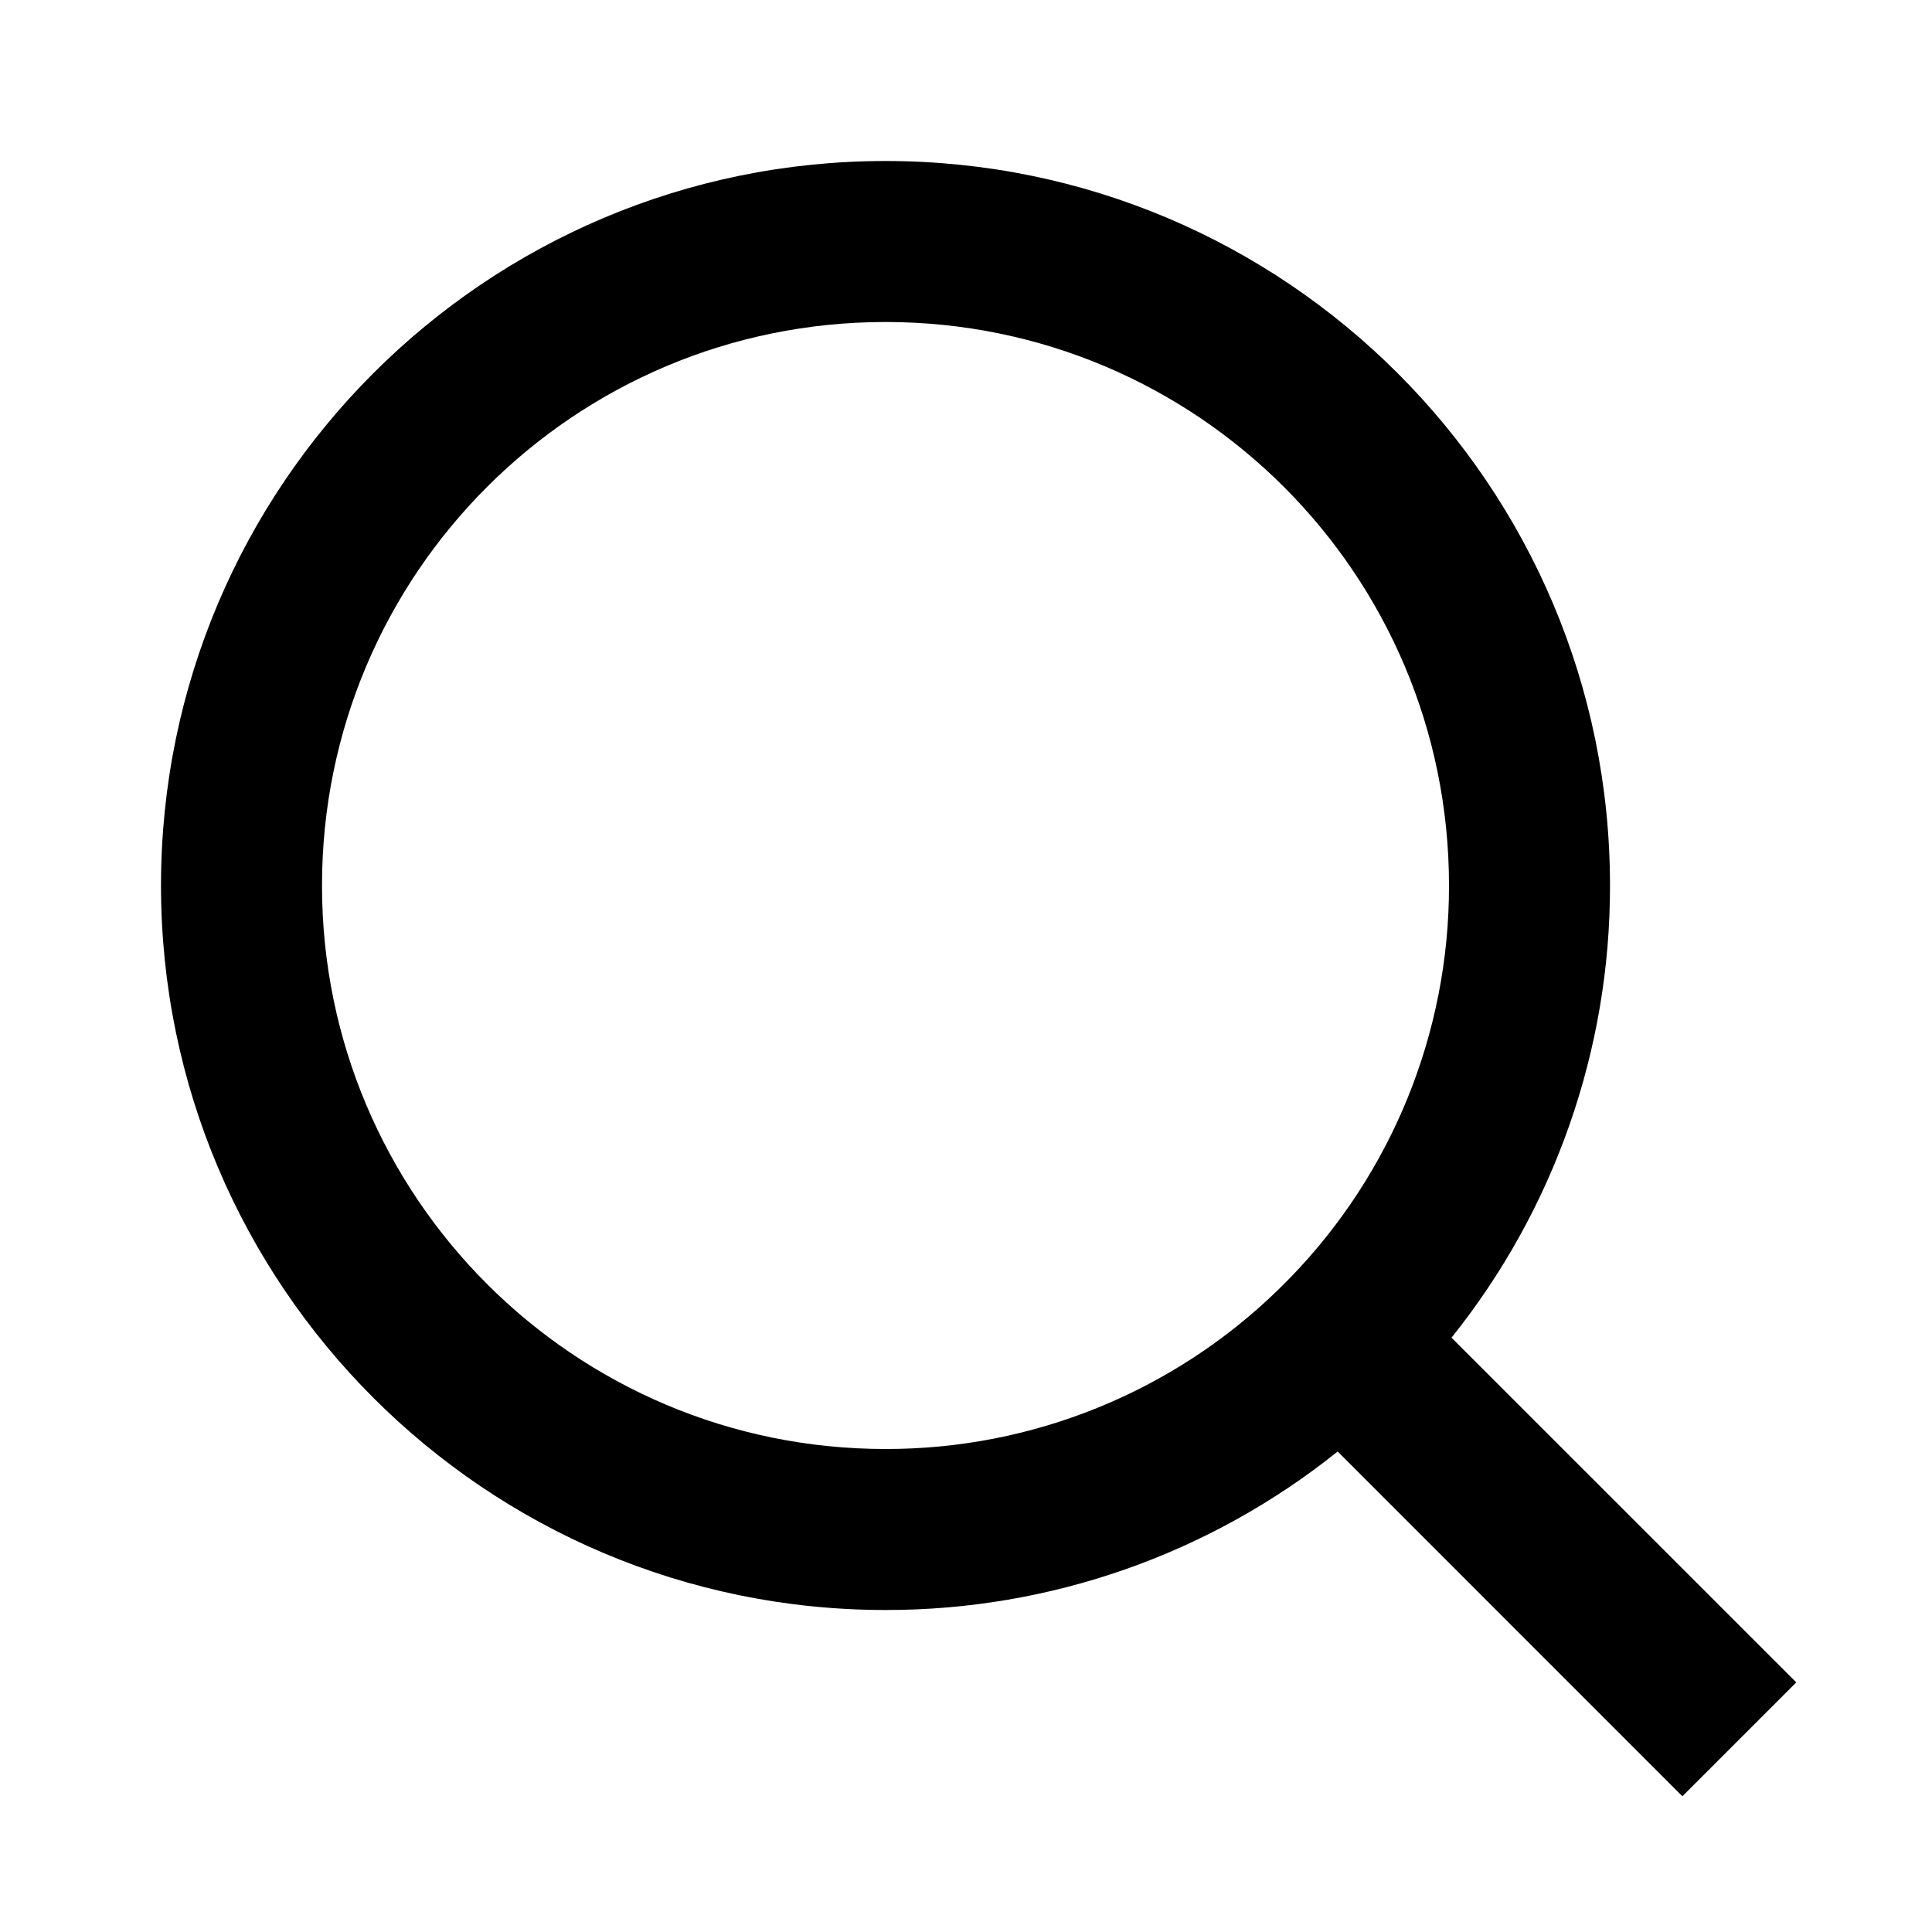
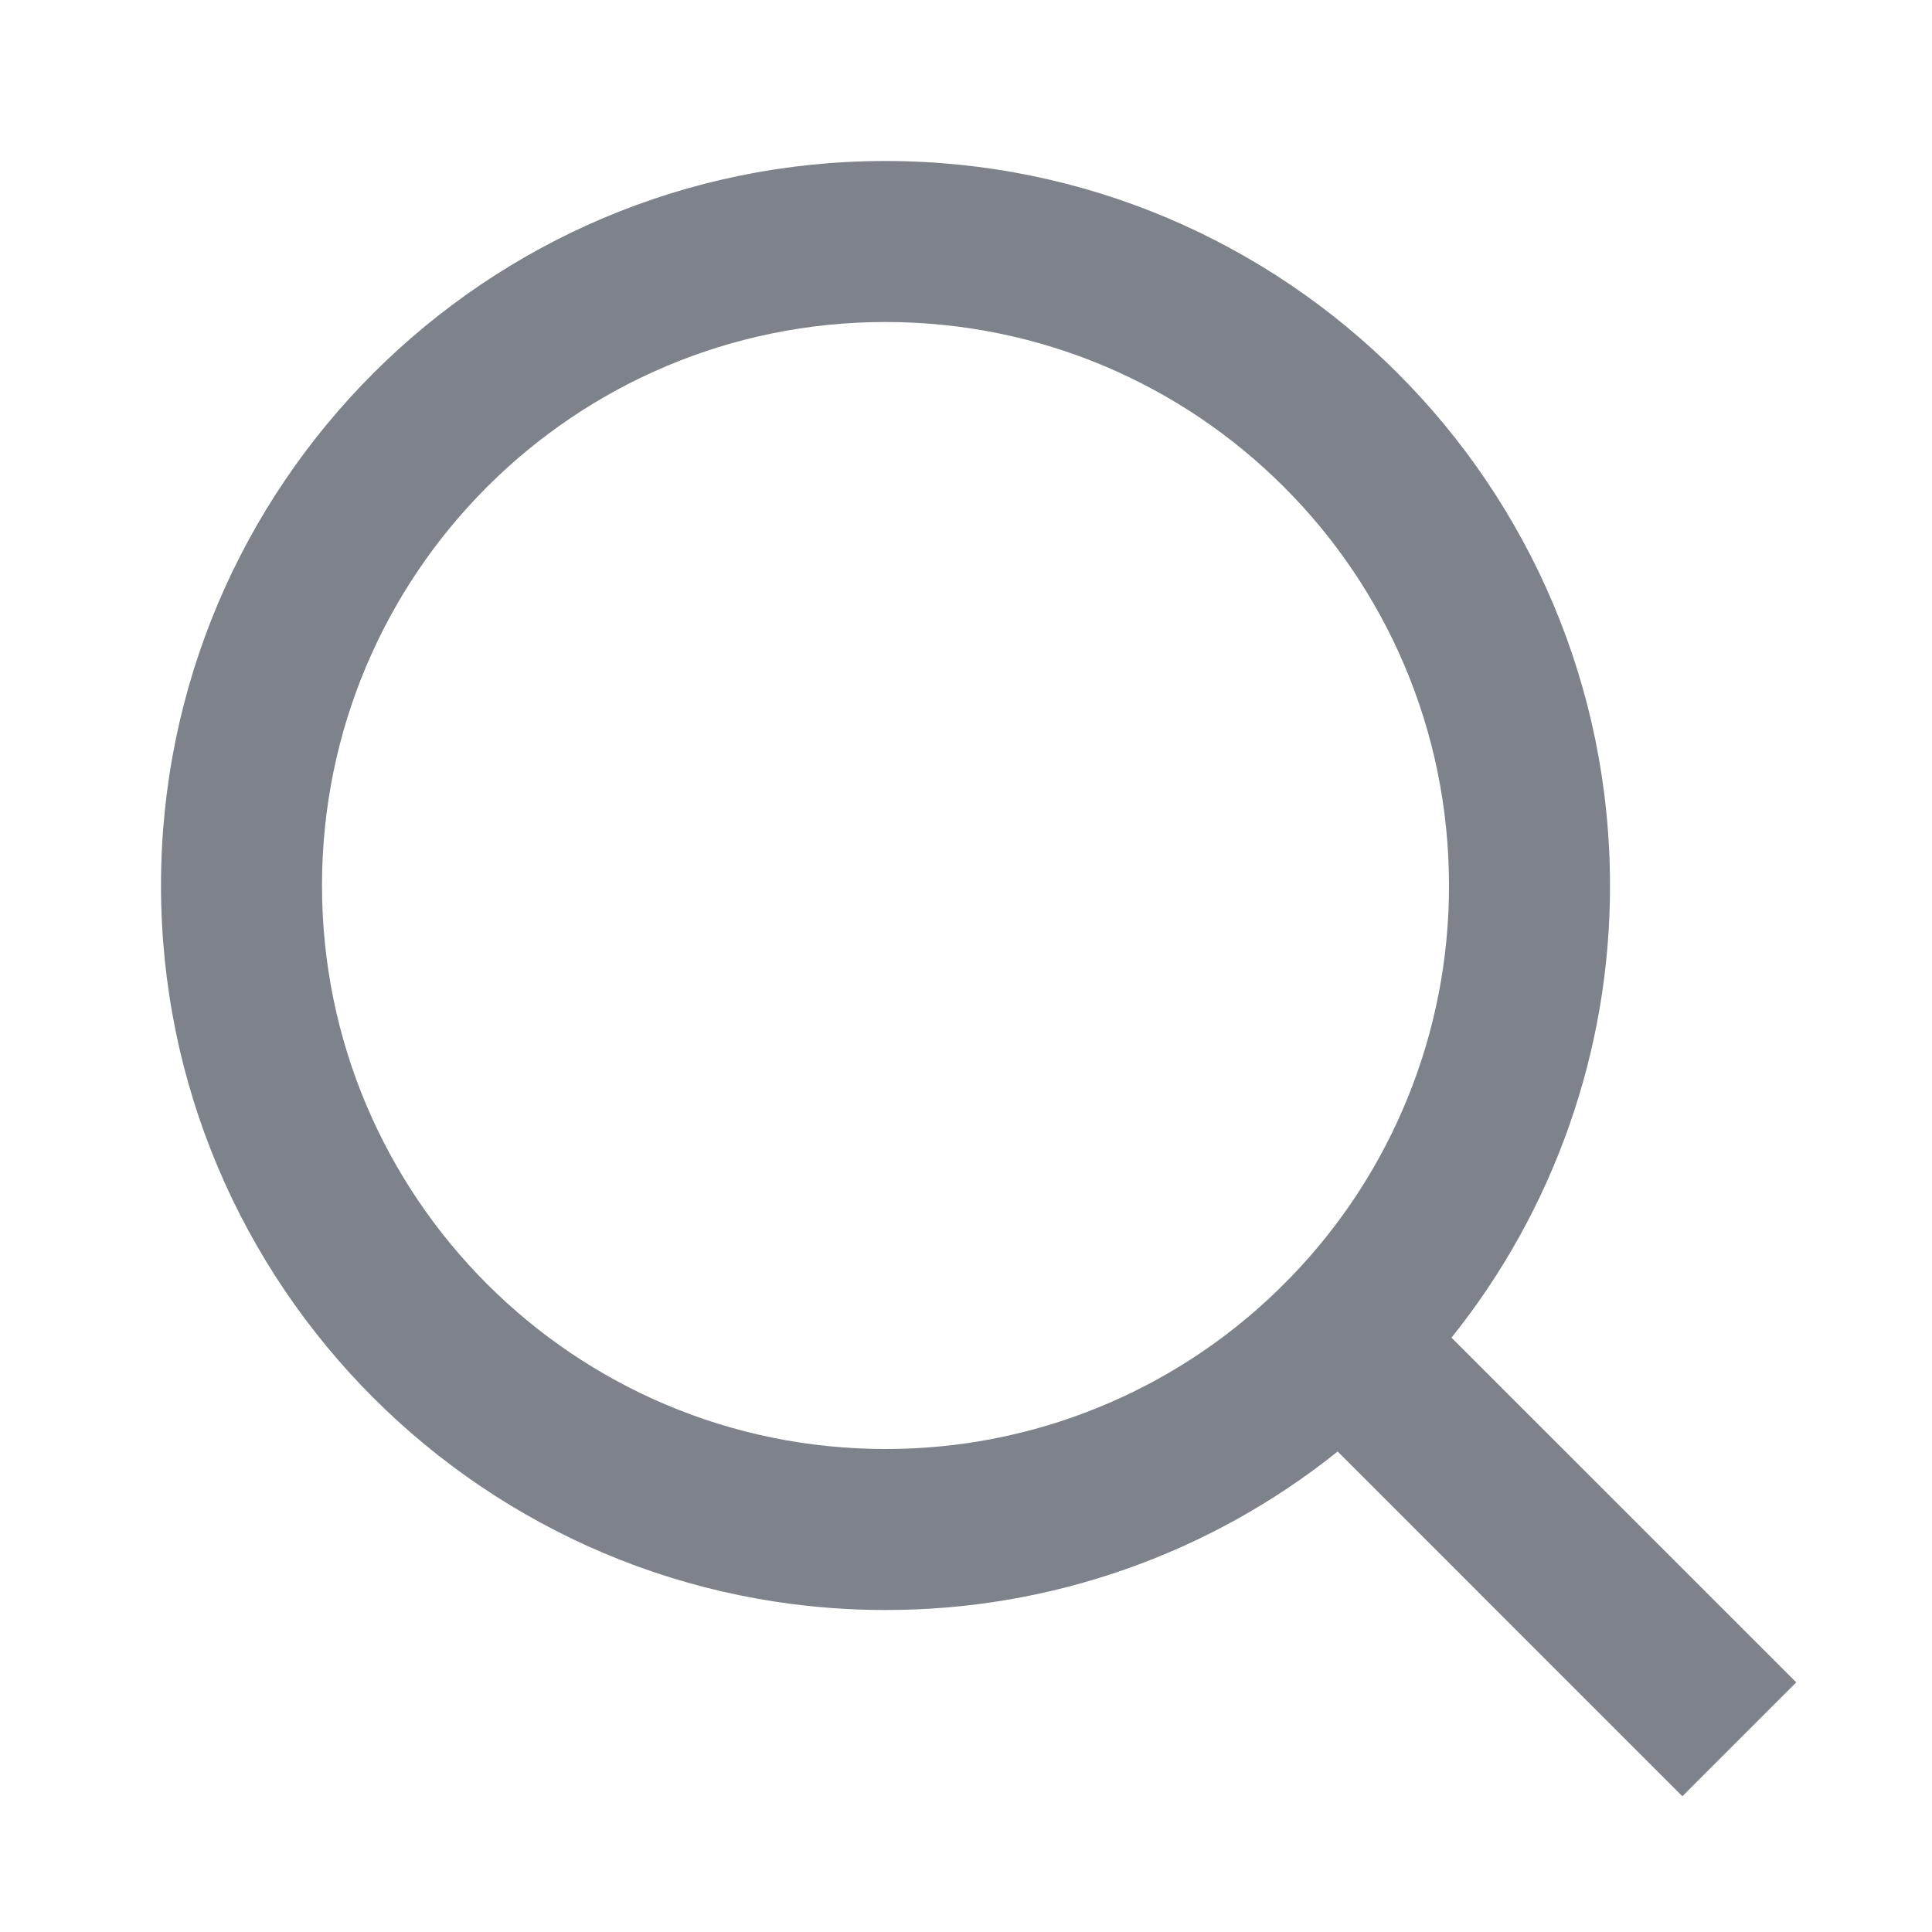
- <svg xmlns="http://www.w3.org/2000/svg" viewBox="0 0 24 24" width="24" height="24">
+ <svg xmlns="http://www.w3.org/2000/svg" viewBox="0 0 24 24" width="24" height="24" fill="#7e828b">
  <path fill="none" d="M0 0h24v24H0z" />
  <path d="M18.031 16.617l4.283 4.282-1.415 1.415-4.282-4.283A8.96 8.96 0 0 1 11 20c-4.968 0-9-4.032-9-9s4.032-9 9-9 9 4.032 9 9a8.96 8.96 0 0 1-1.969 5.617zm-2.006-.742A6.977 6.977 0 0 0 18 11c0-3.868-3.133-7-7-7-3.868 0-7 3.132-7 7 0 3.867 3.132 7 7 7a6.977 6.977 0 0 0 4.875-1.975l.15-.15z" />
</svg>
